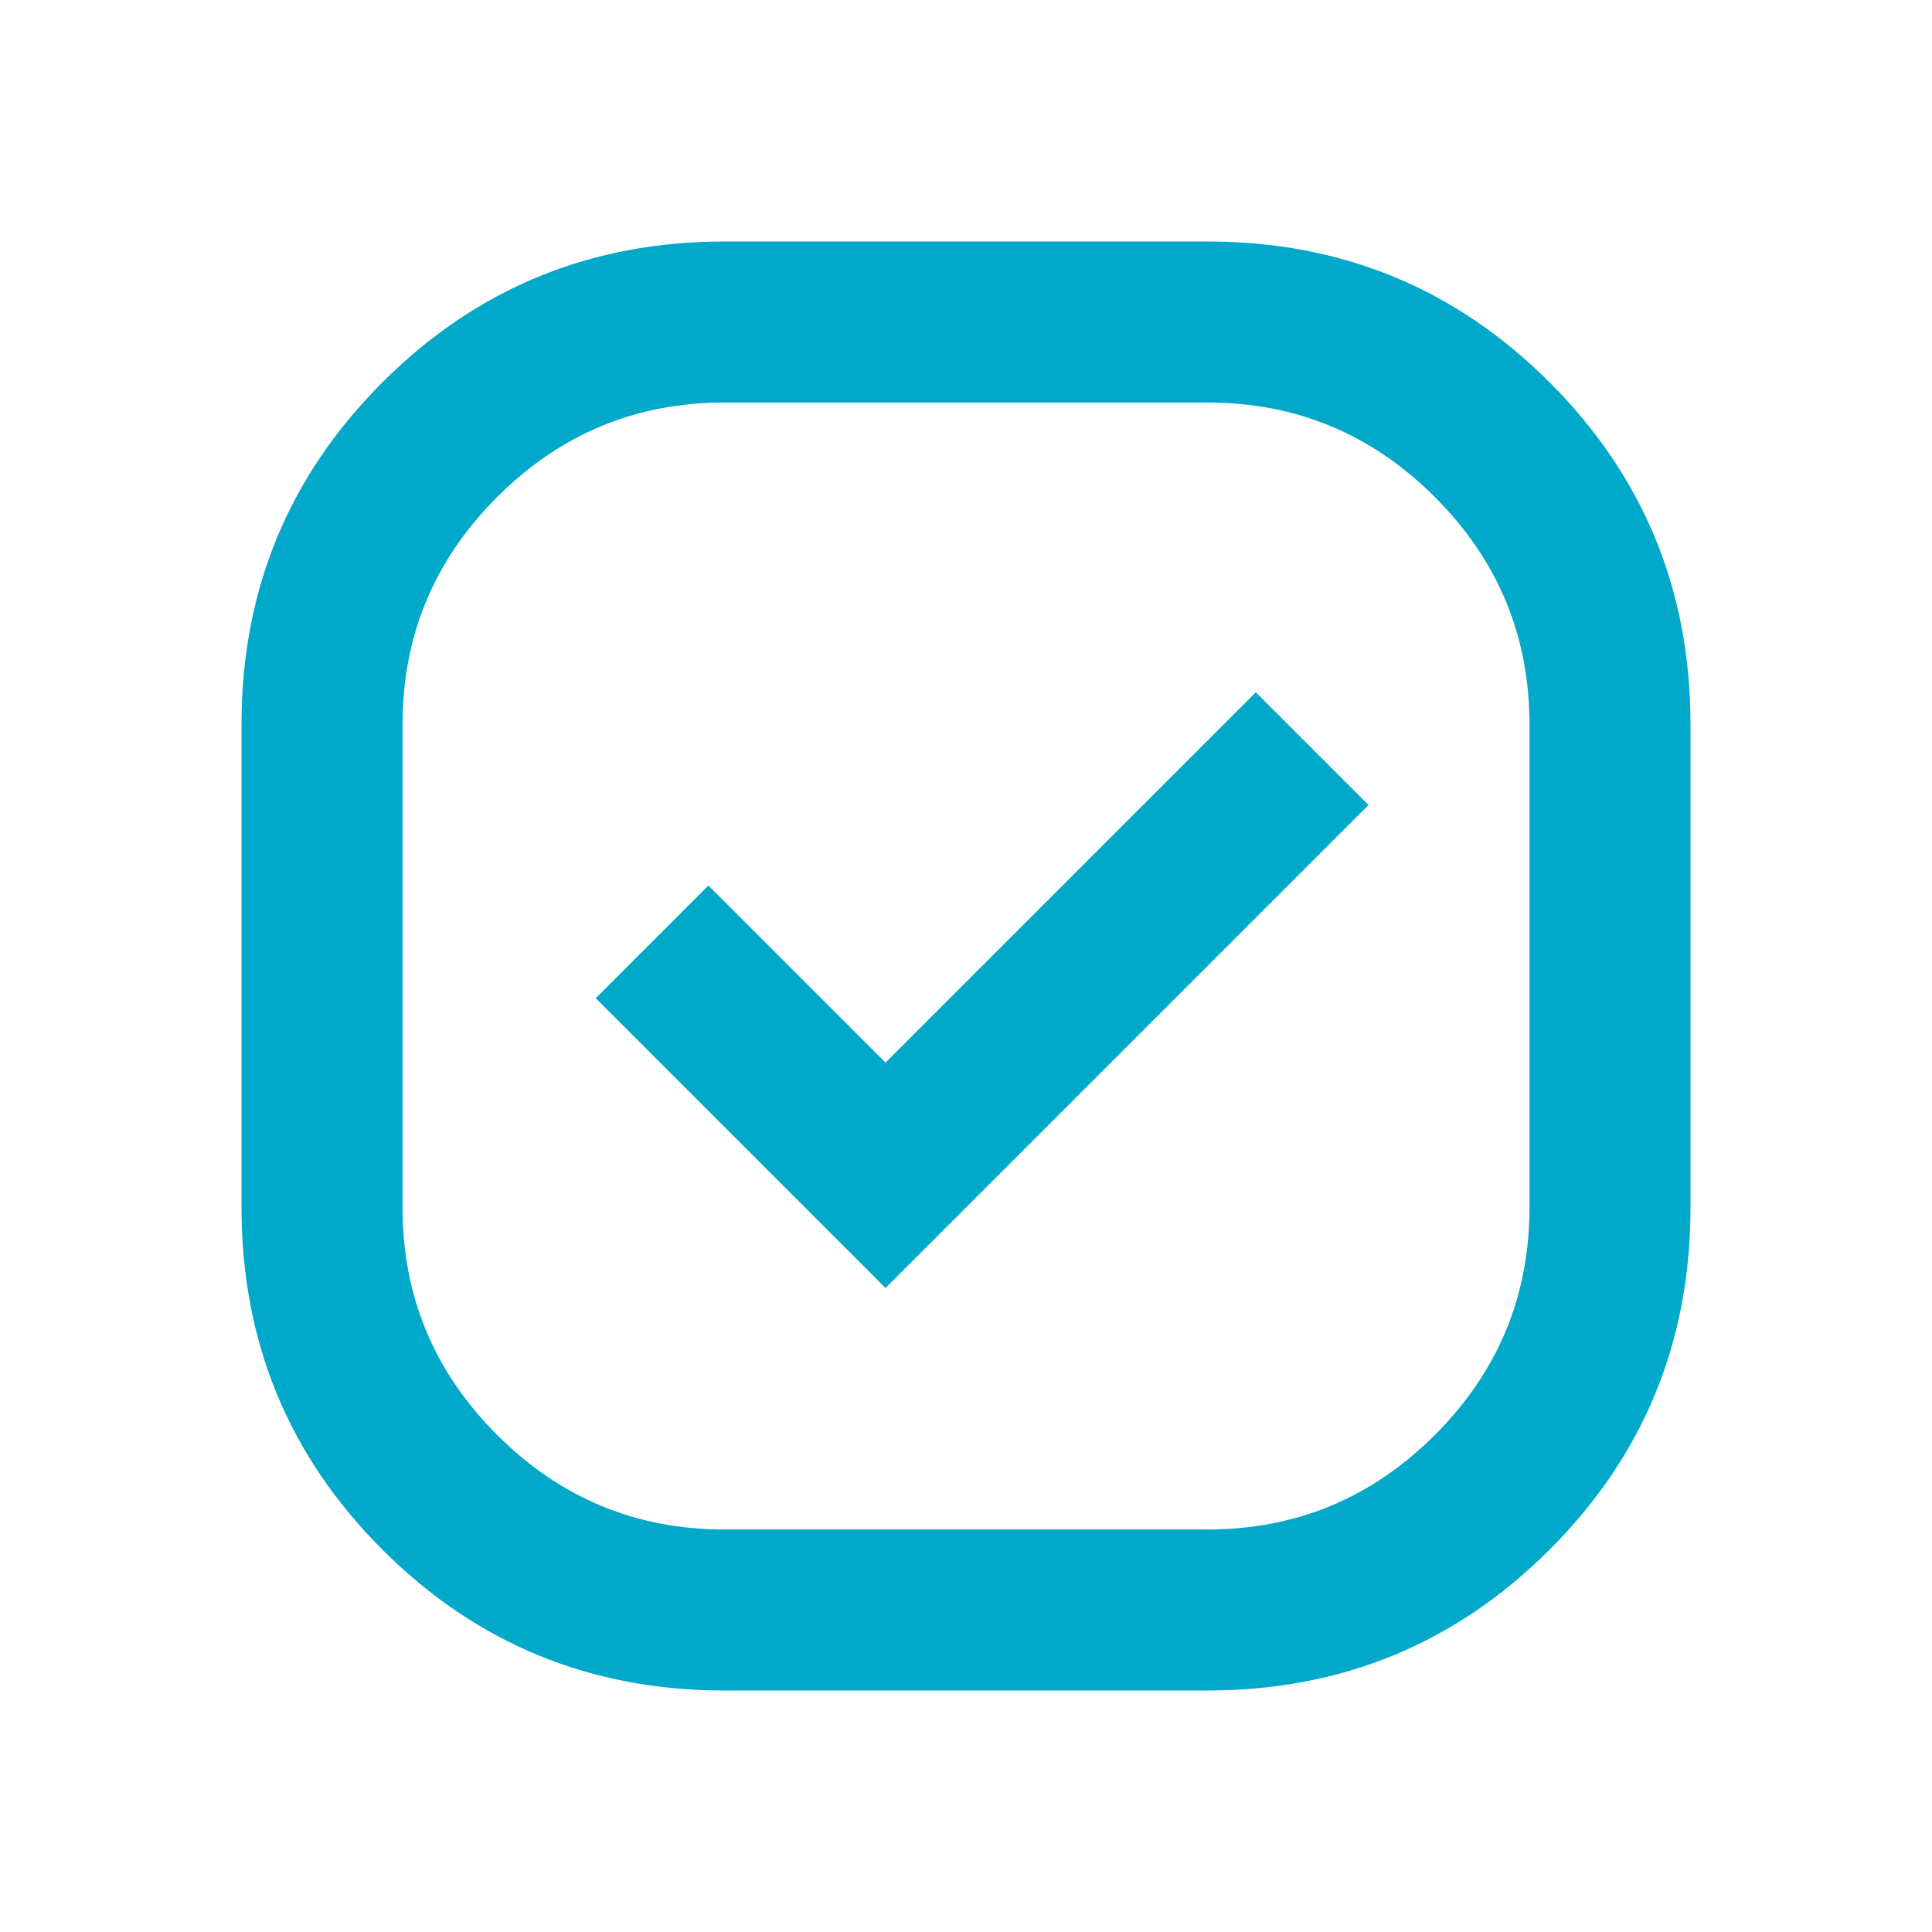
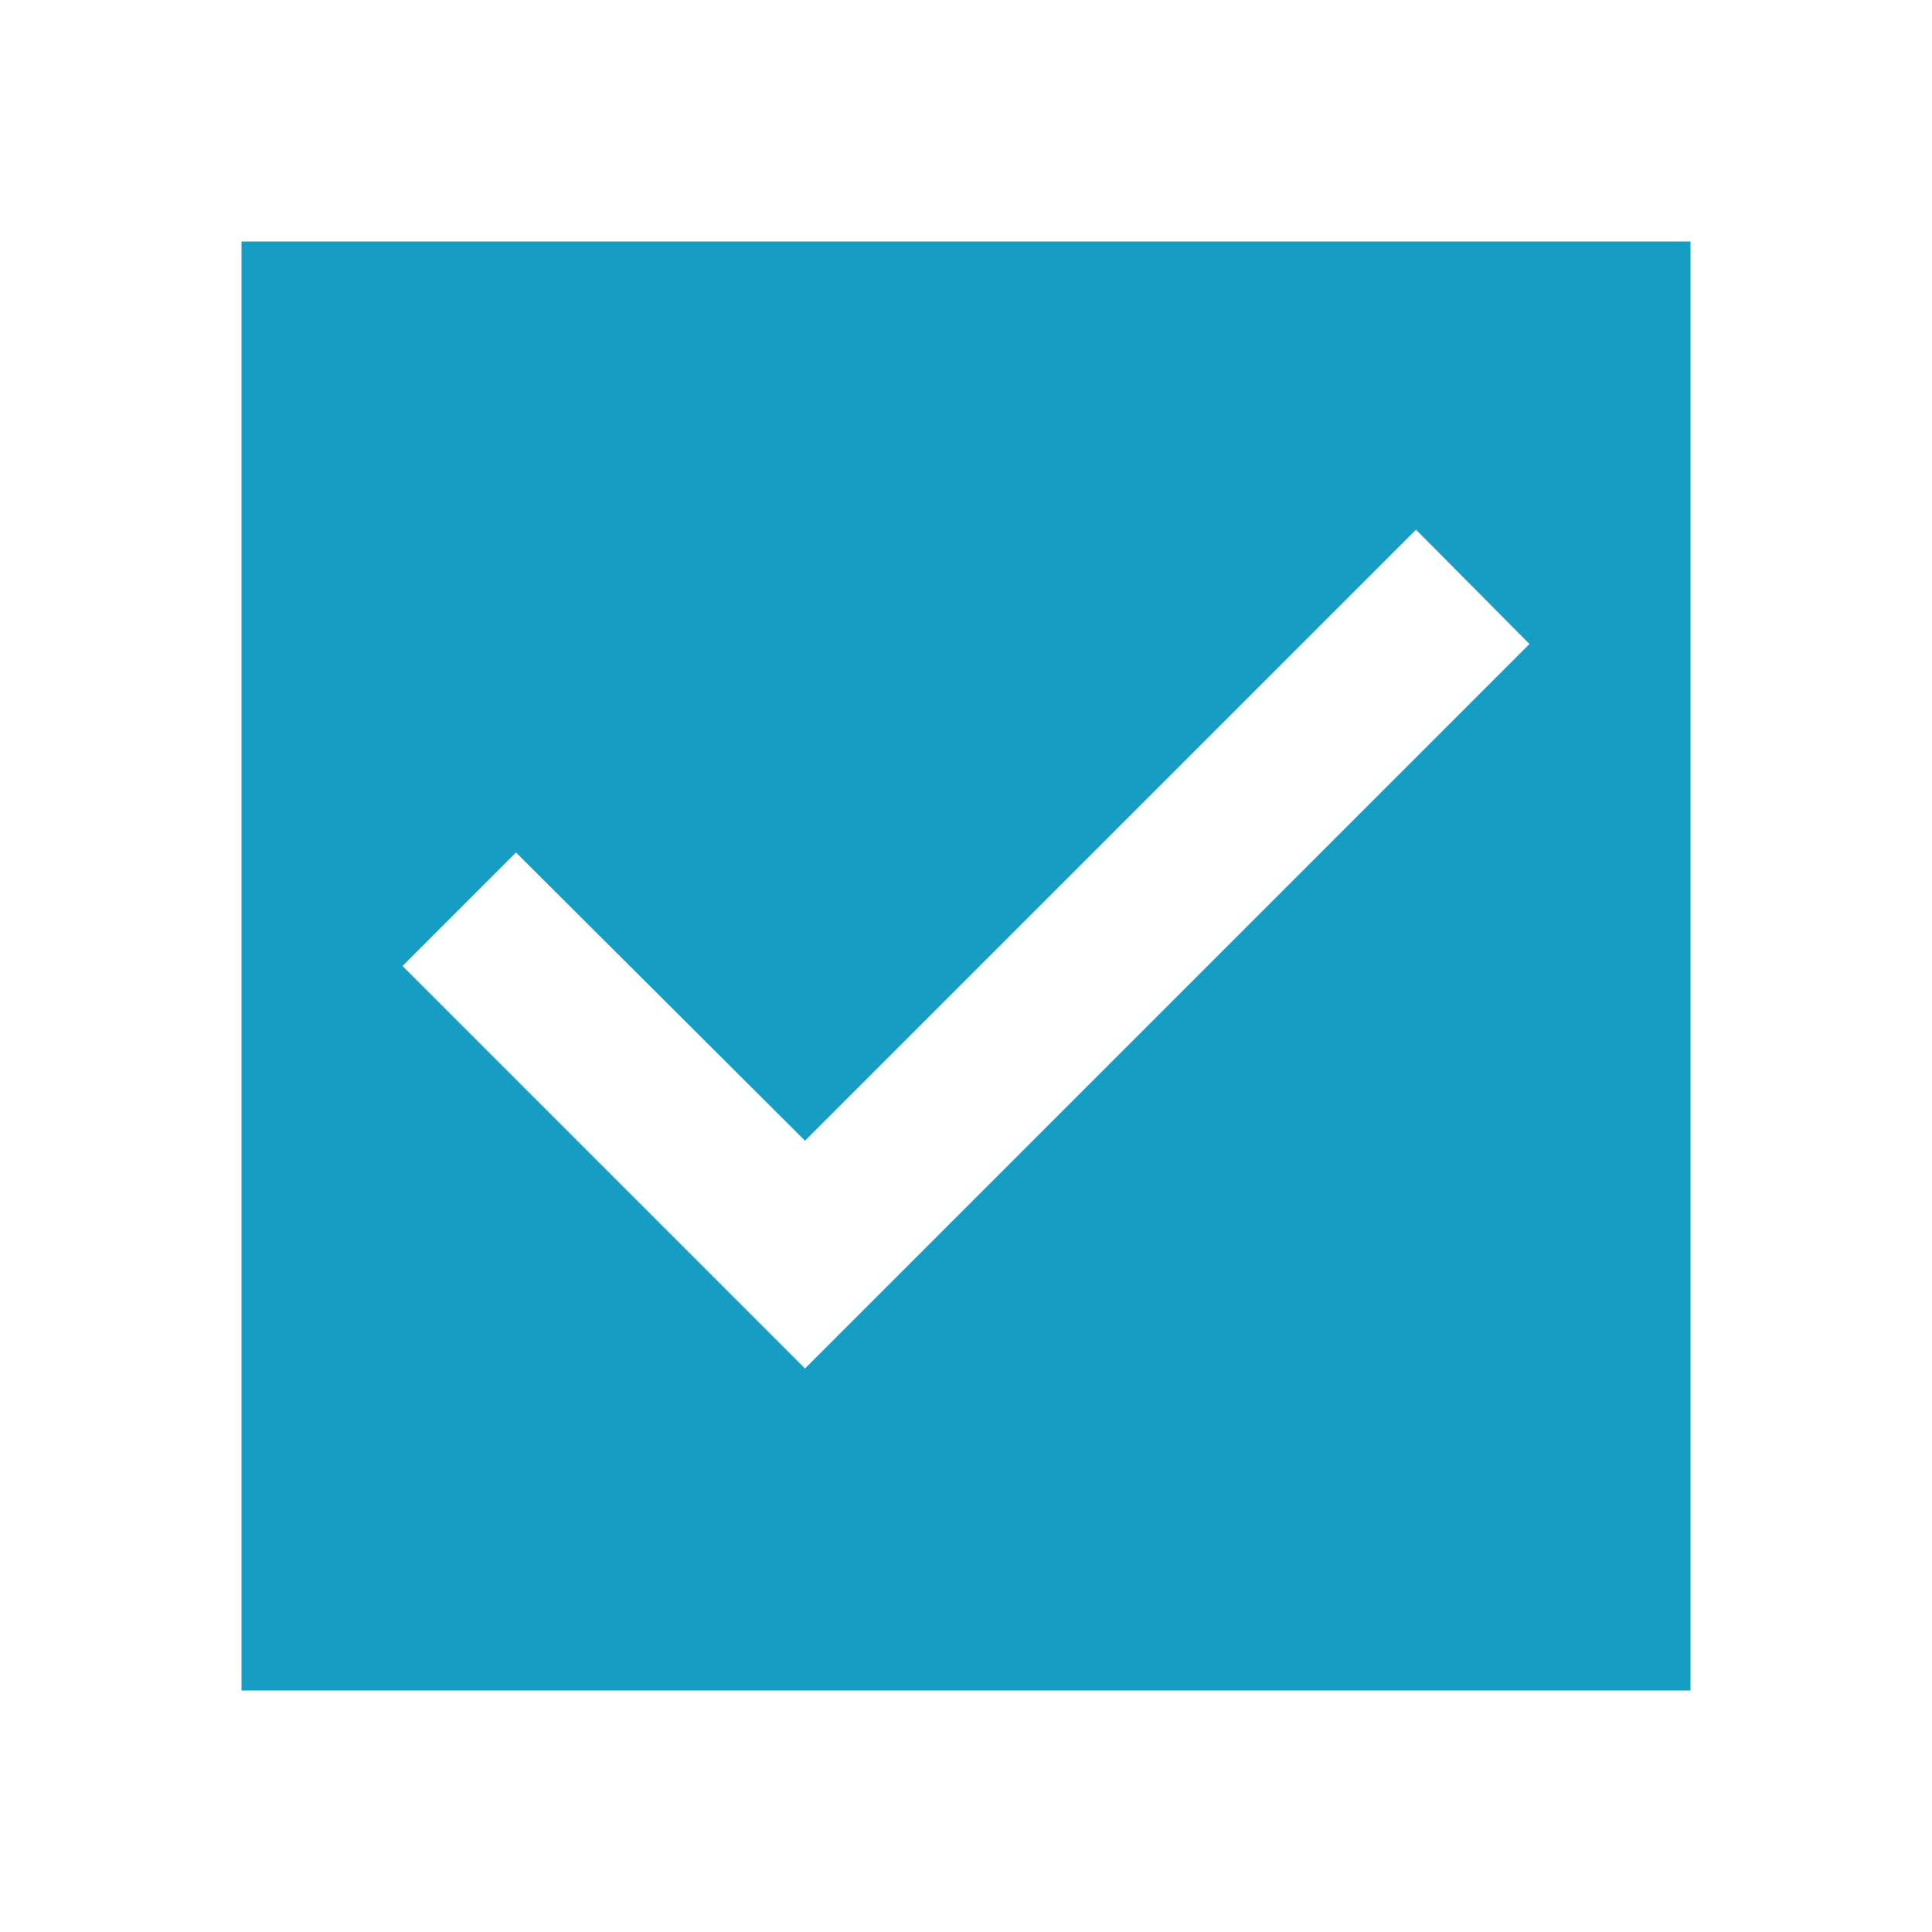
<svg xmlns="http://www.w3.org/2000/svg" width="74" height="74" viewBox="0 0 74 74" fill="none">
-   <mask id="mask0_4281_14662" style="mask-type:alpha" maskUnits="userSpaceOnUse" x="0" y="0" width="74" height="74">
-     <rect width="74" height="74" fill="#D9D9D9" />
-   </mask>
-   <g mask="url(#mask0_4281_14662)">
-     <path d="M27.75 64.75C22.611 64.75 18.243 62.951 14.646 59.354C11.049 55.757 9.25 51.389 9.25 46.25V27.75C9.25 22.611 11.049 18.243 14.646 14.646C18.243 11.049 22.611 9.25 27.75 9.25H46.25C51.389 9.25 55.757 11.049 59.354 14.646C62.951 18.243 64.75 22.611 64.75 27.75V46.25C64.75 51.389 62.951 55.757 59.354 59.354C55.757 62.951 51.389 64.75 46.25 64.75H27.75ZM33.917 49.333L52.417 30.833L48.1 26.517L33.917 40.7L27.133 33.917L22.817 38.233L33.917 49.333ZM27.75 58.583H46.25C49.642 58.583 52.545 57.376 54.96 54.96C57.376 52.545 58.583 49.642 58.583 46.25V27.75C58.583 24.358 57.376 21.455 54.96 19.04C52.545 16.624 49.642 15.417 46.25 15.417H27.75C24.358 15.417 21.455 16.624 19.04 19.04C16.624 21.455 15.417 24.358 15.417 27.75V46.25C15.417 49.642 16.624 52.545 19.04 54.96C21.455 57.376 24.358 58.583 27.75 58.583Z" fill="#00A8CA" />
-   </g>
+   <path d="M64.75 9.25H9.25V64.75H64.75V9.25ZM30.833 52.417L15.417 37L19.764 32.653L30.833 43.691L54.236 20.288L58.583 24.667L30.833 52.417Z" fill="#169DC3" />
</svg>
